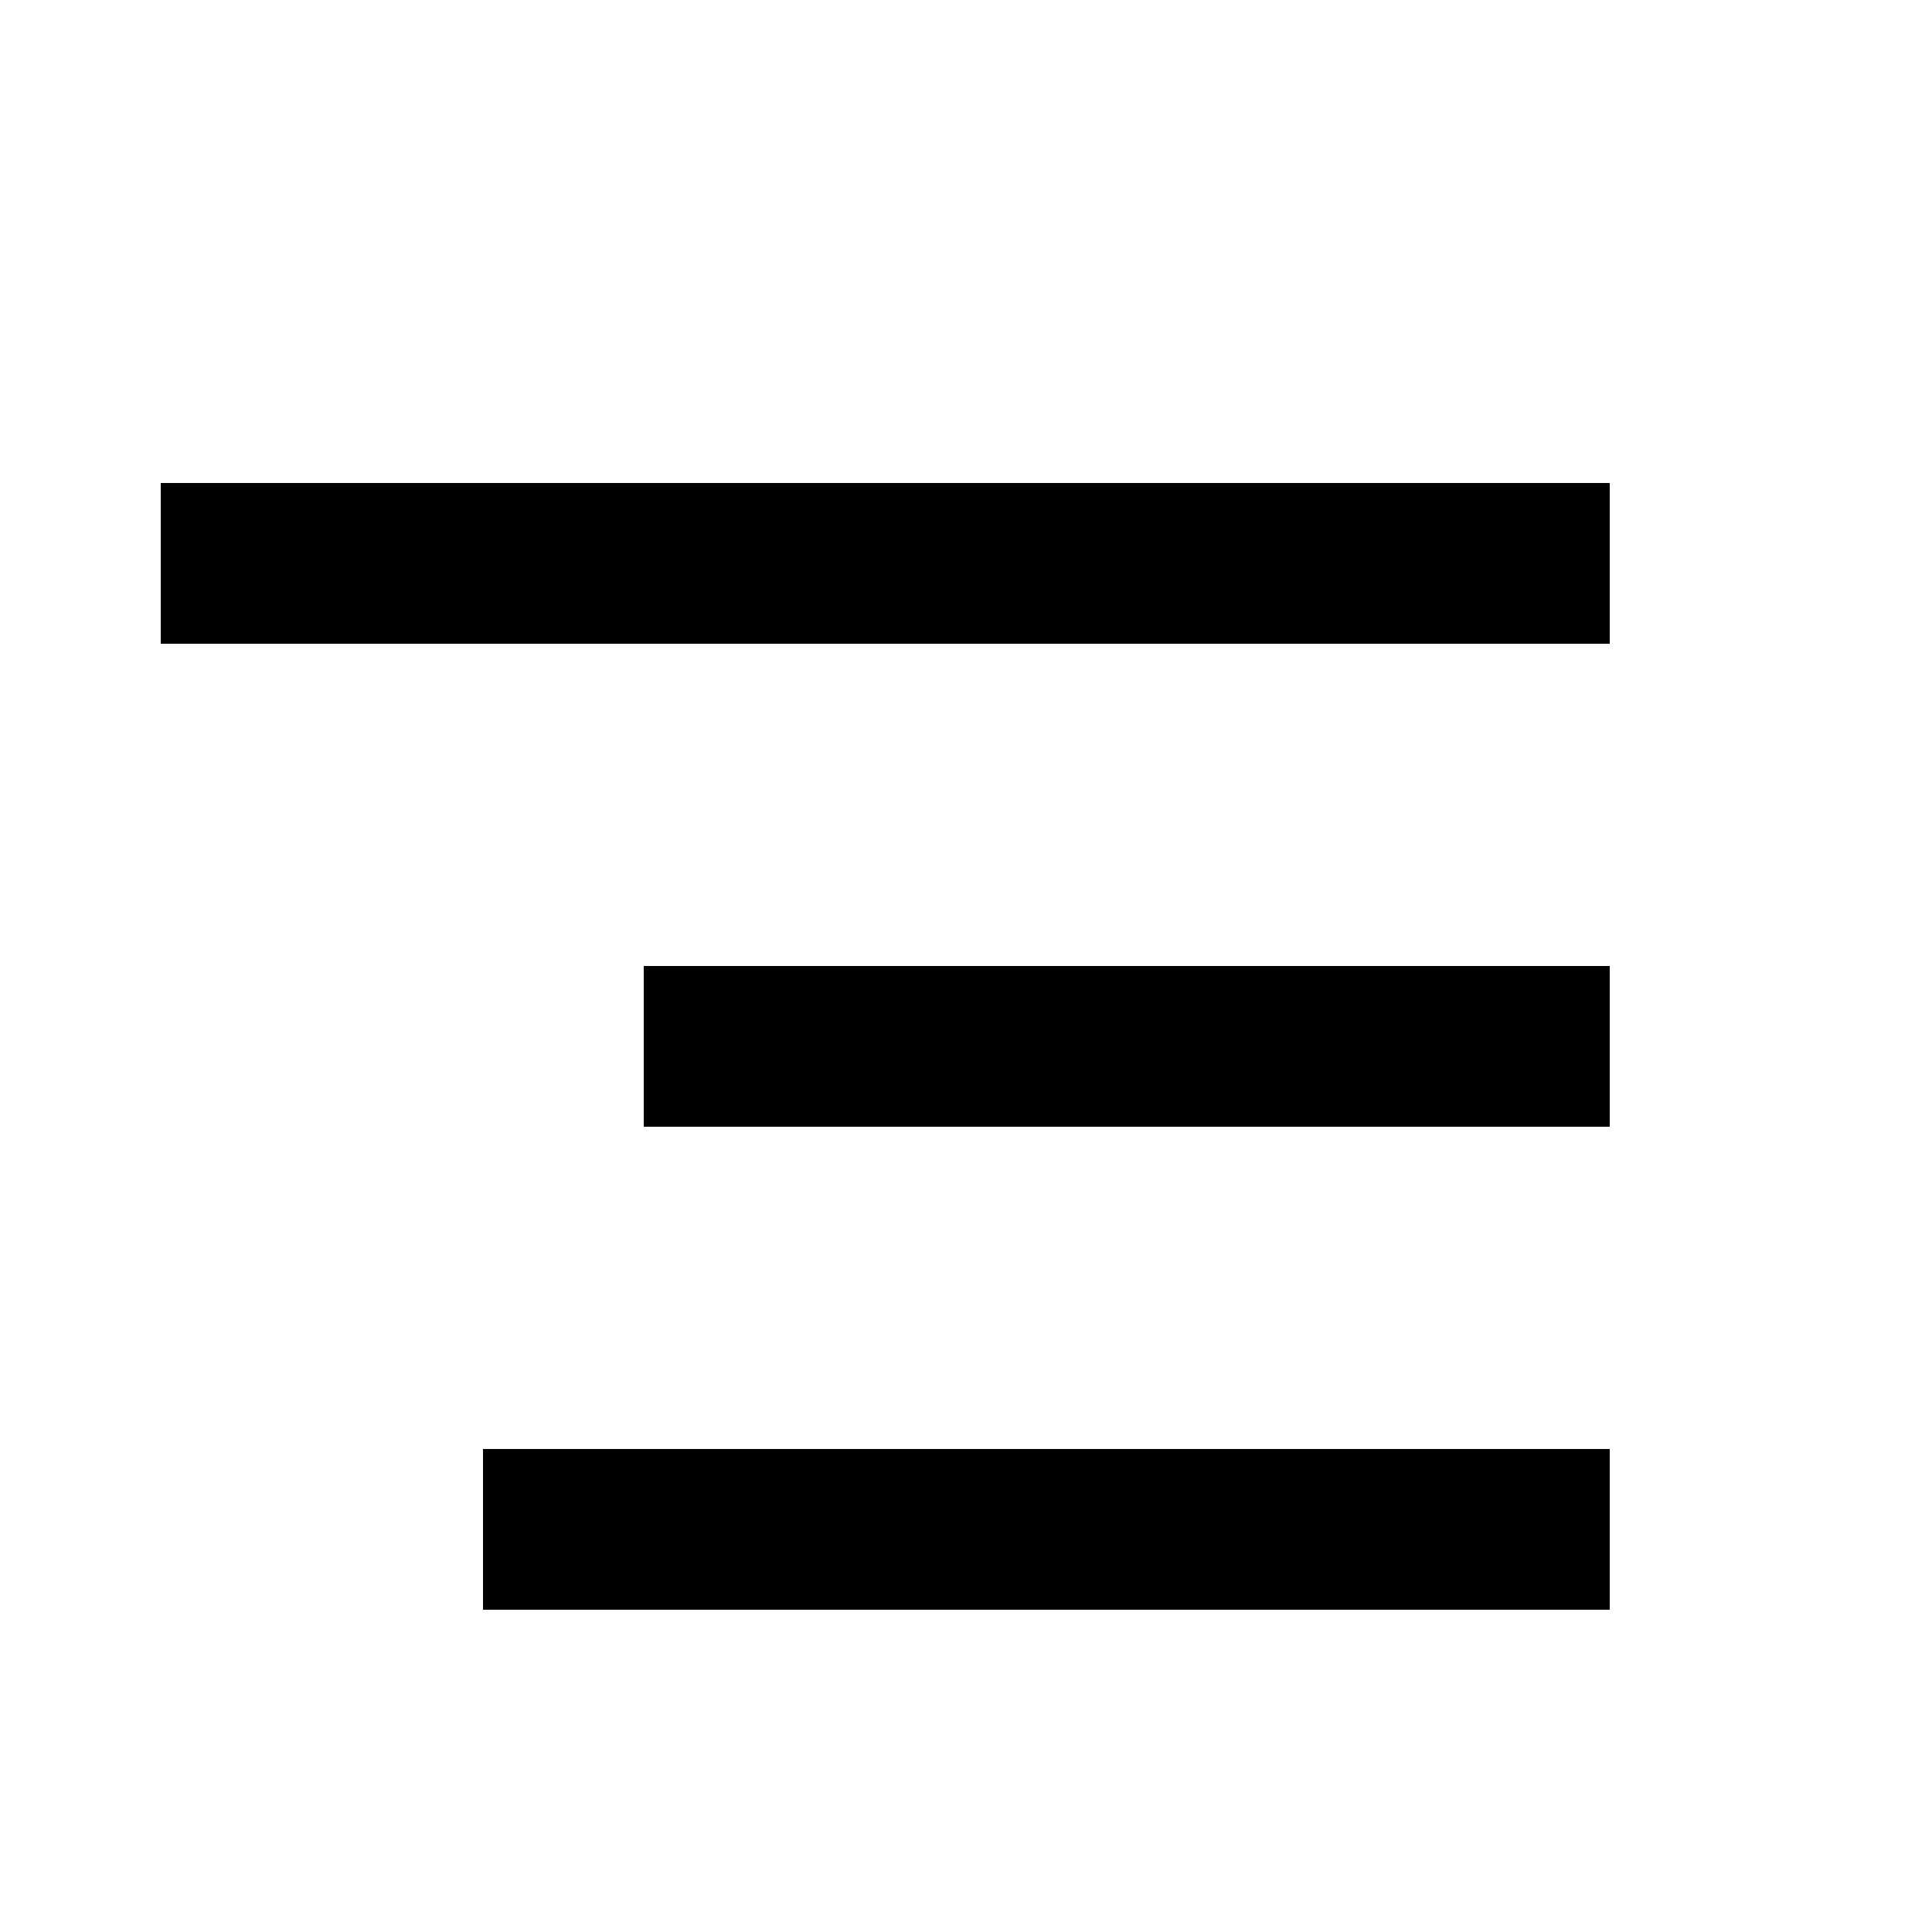
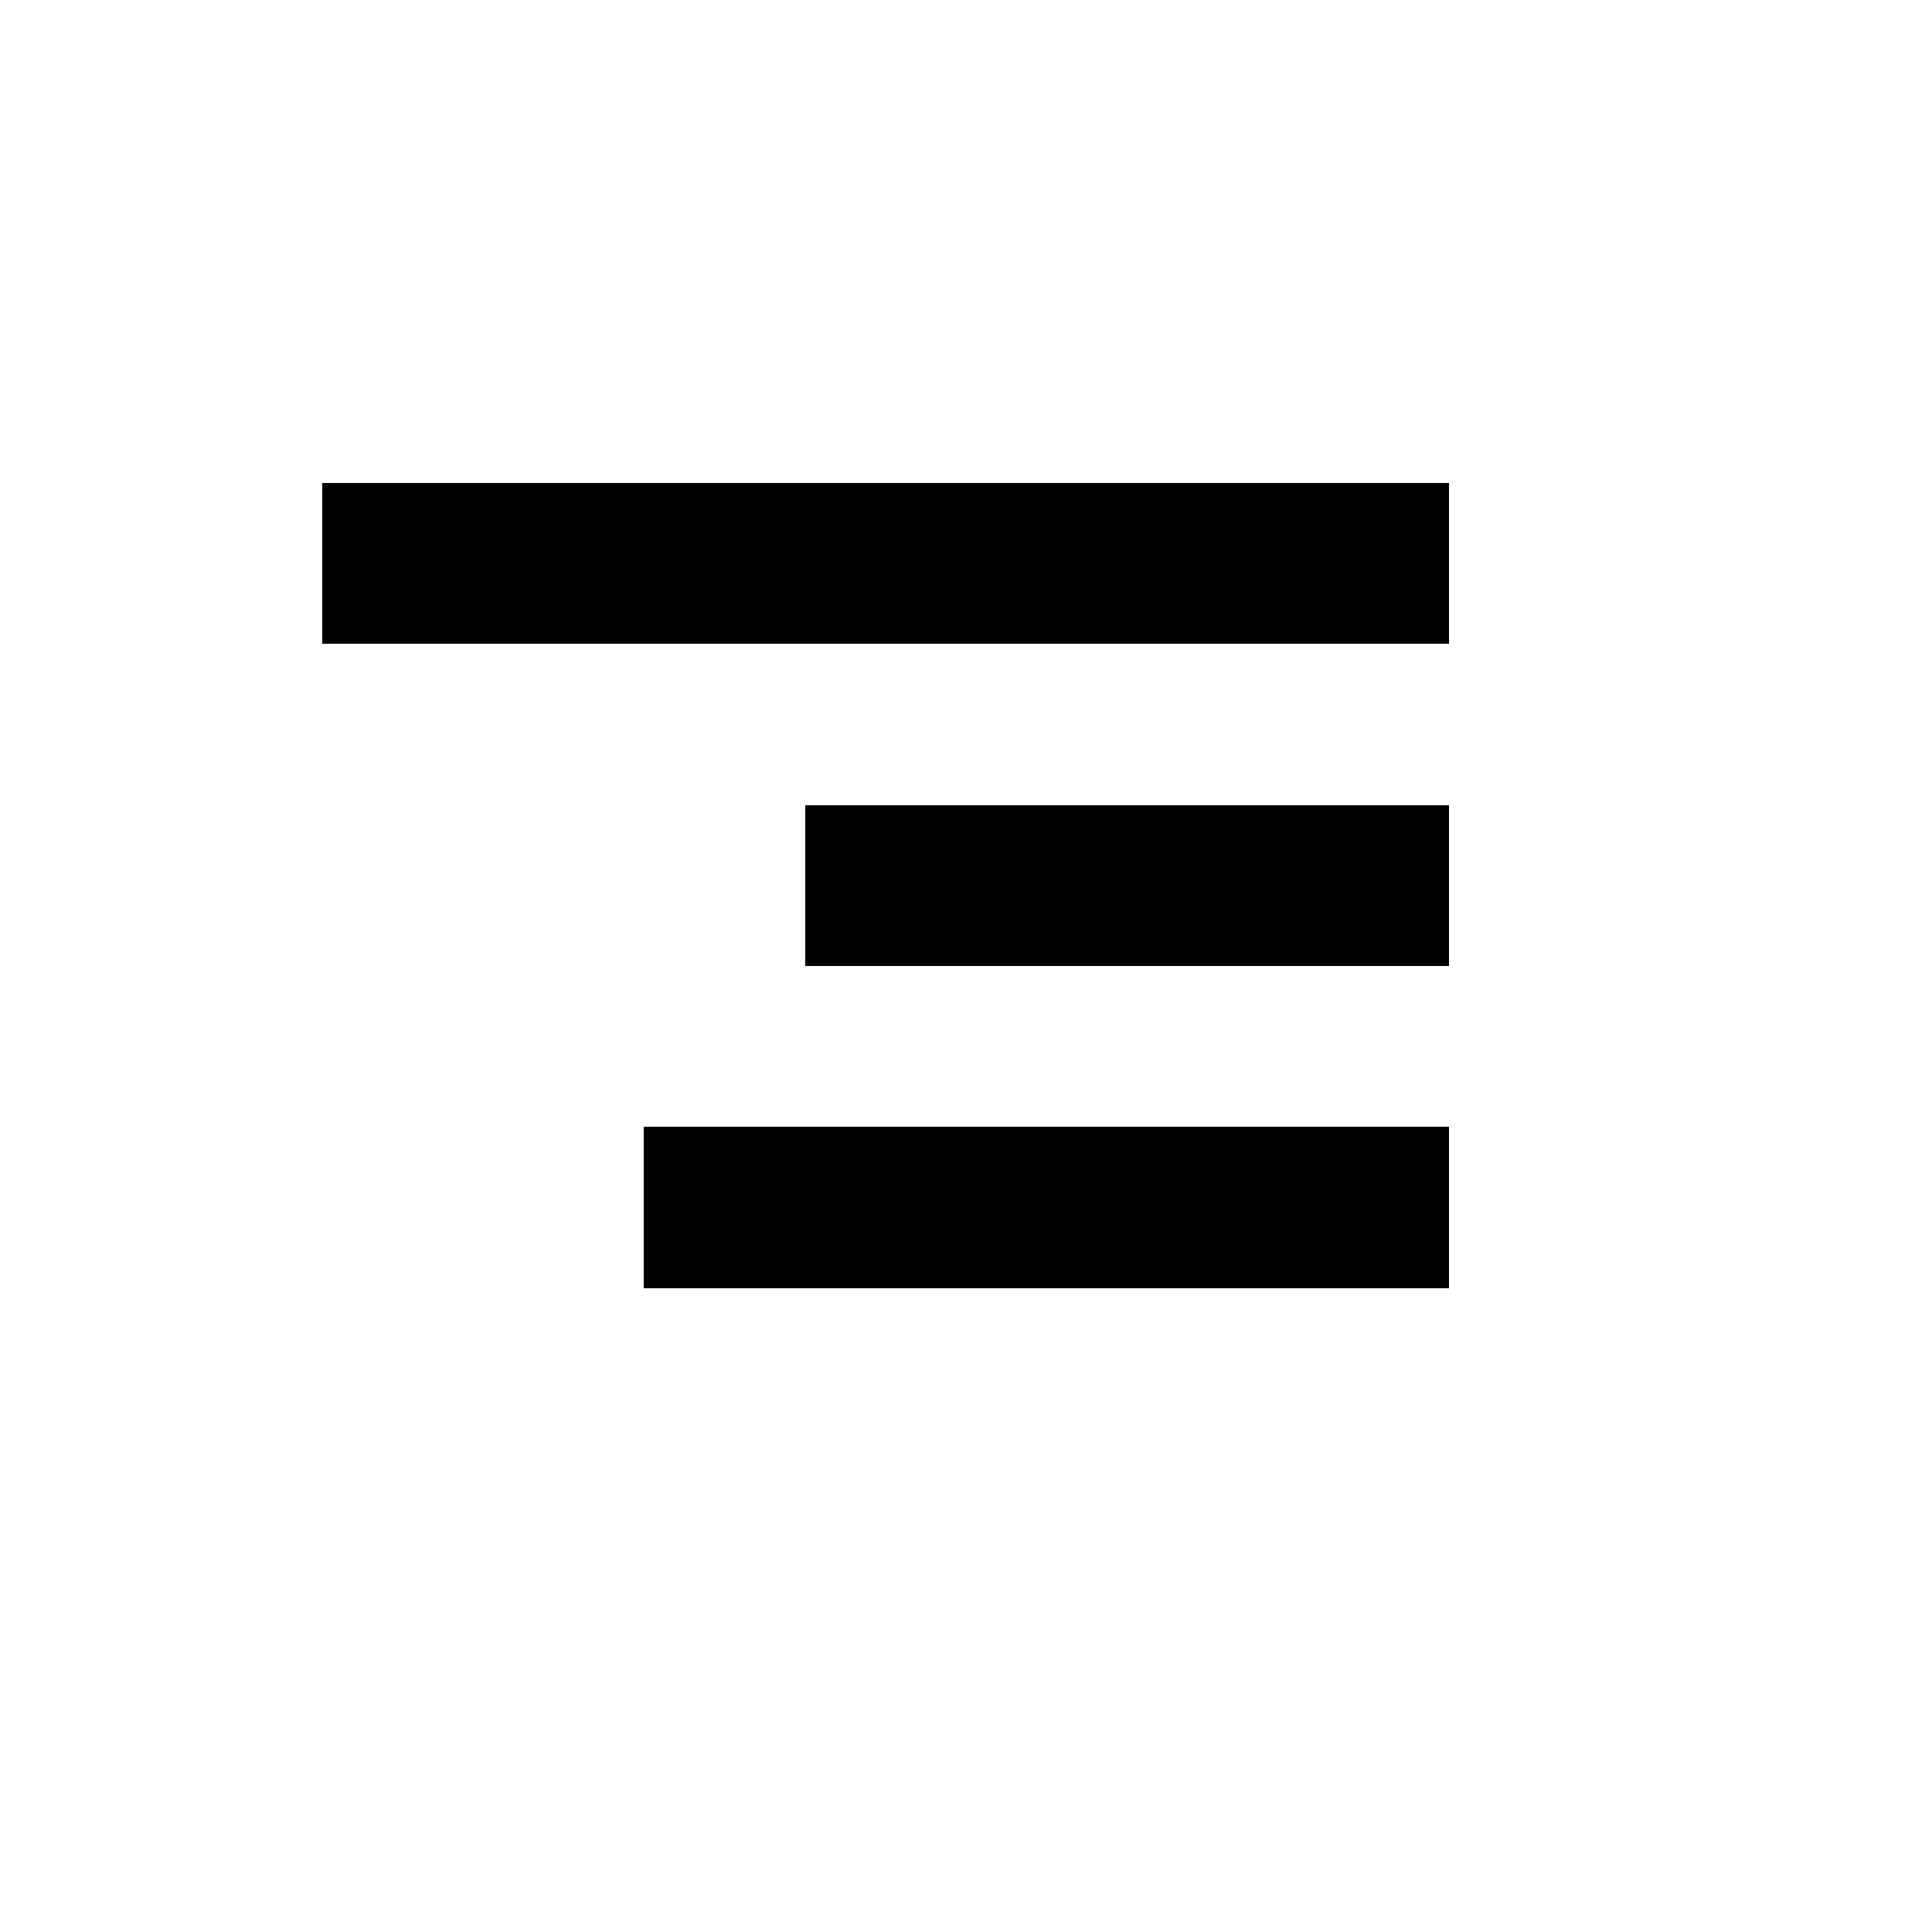
<svg xmlns="http://www.w3.org/2000/svg" width="12" height="12" viewBox="0 0 12 12" fill="currentColor" shape-rendering="crispEdges" aria-hidden="true">
-   <path d="M1 3h9v1h-9zM4 6h6v1h-6zM3 9h7v1h-7z" />
+   <path d="M2 3h7v1h-7zM5 5h4v1h-4zM4 7h5v1h-5z" />
</svg>
